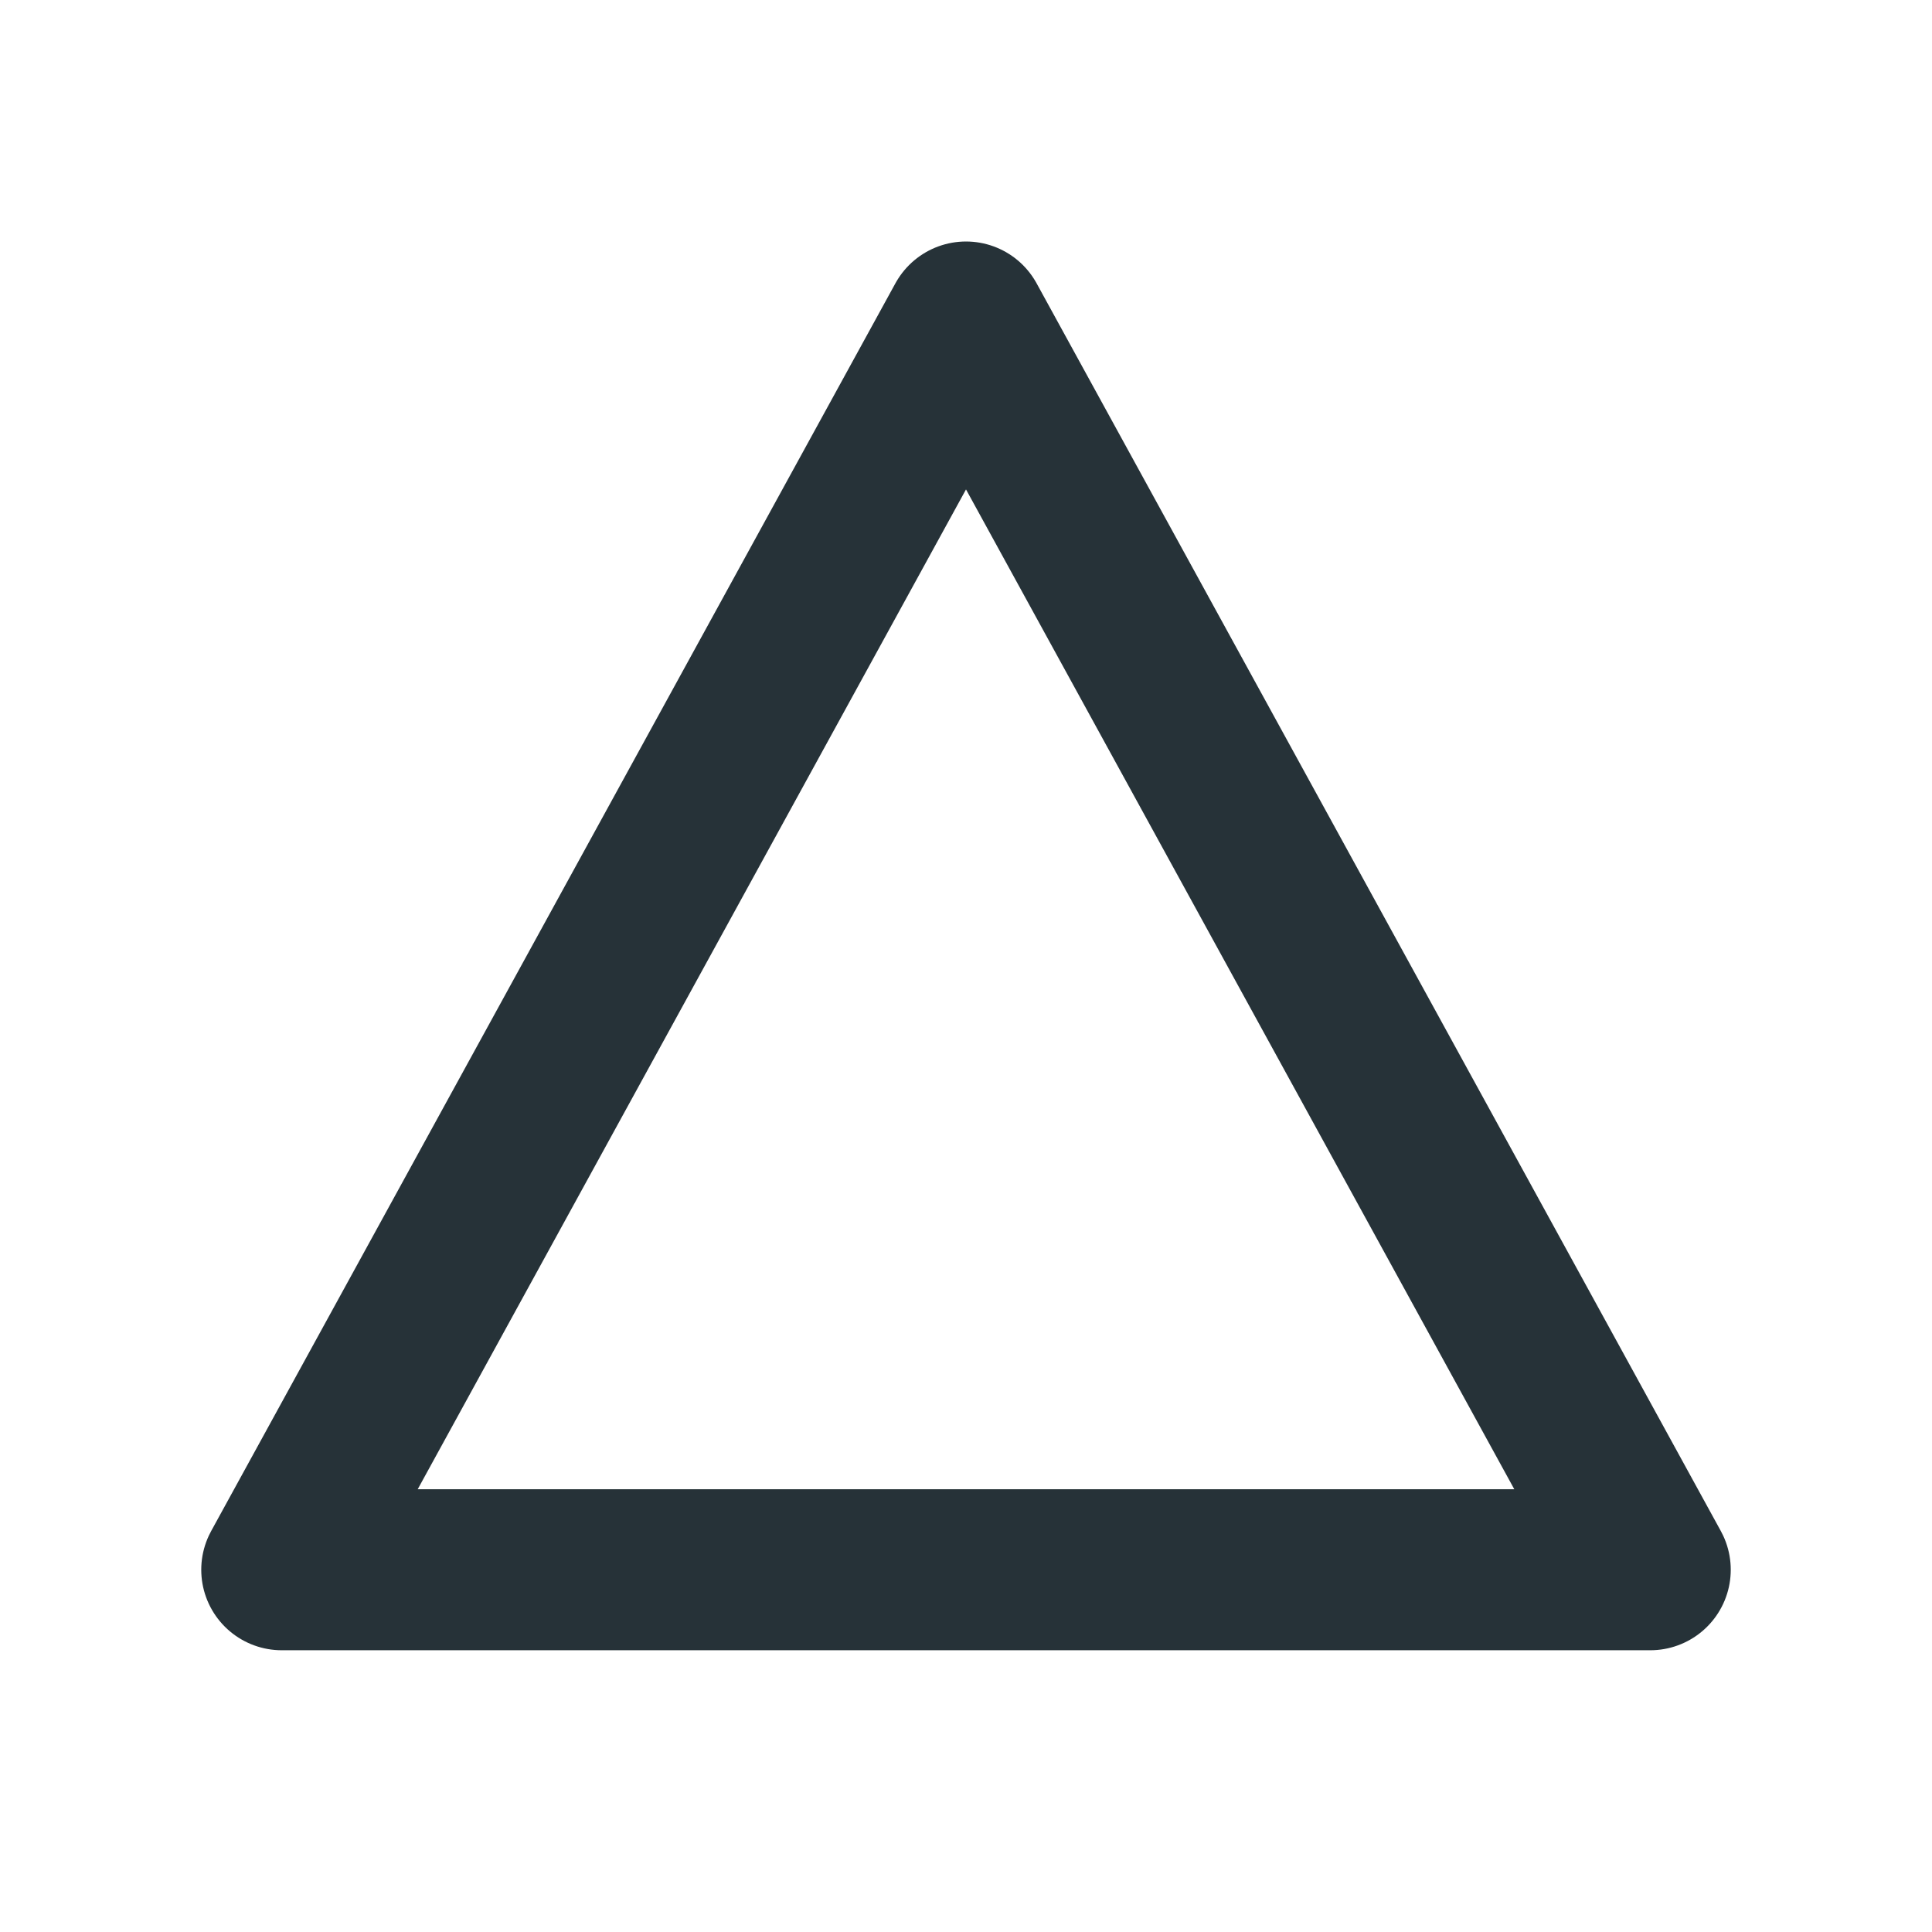
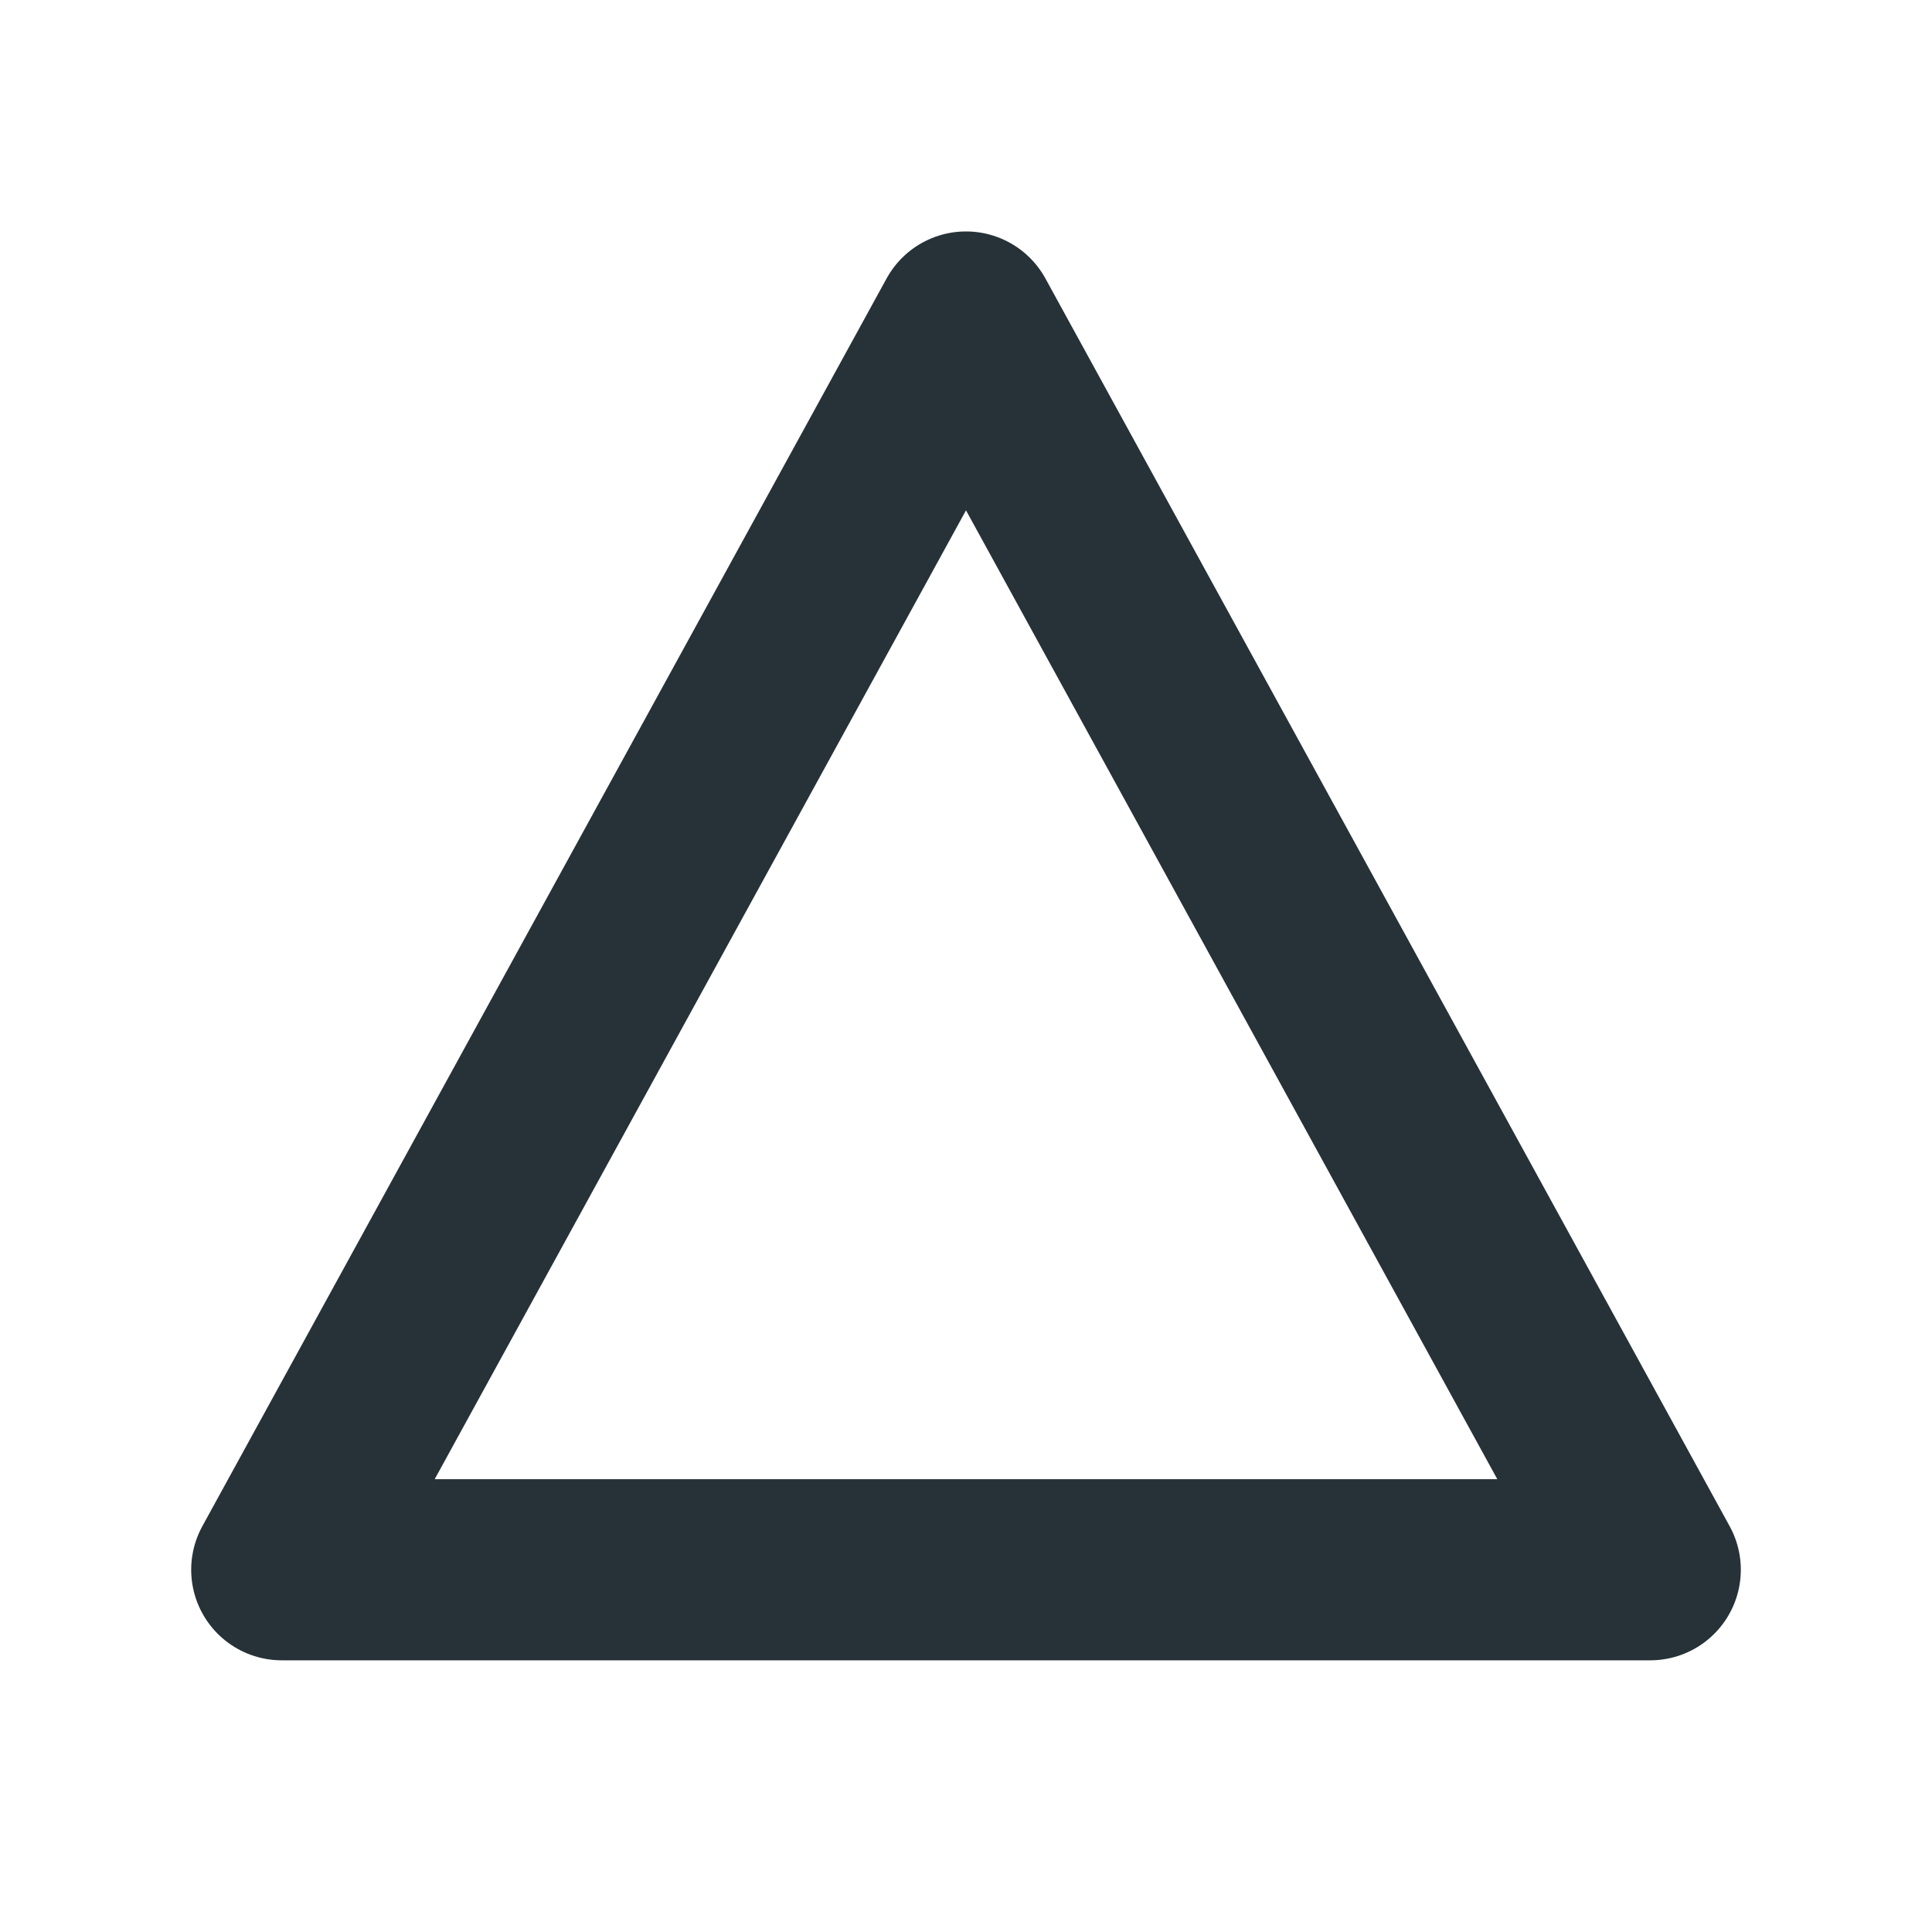
<svg xmlns="http://www.w3.org/2000/svg" width="24" height="24" viewBox="0 0 24 24">
-   <path d="M12 4l8.5 15.5h-17z" fill="none" stroke="#263238" stroke-width="2" stroke-linecap="round" stroke-linejoin="round" />
+   <path d="M12 4l8.5 15.5h-17z" fill="none" stroke="#263238" stroke-width="2.25" stroke-linecap="round" stroke-linejoin="round" />
</svg>
